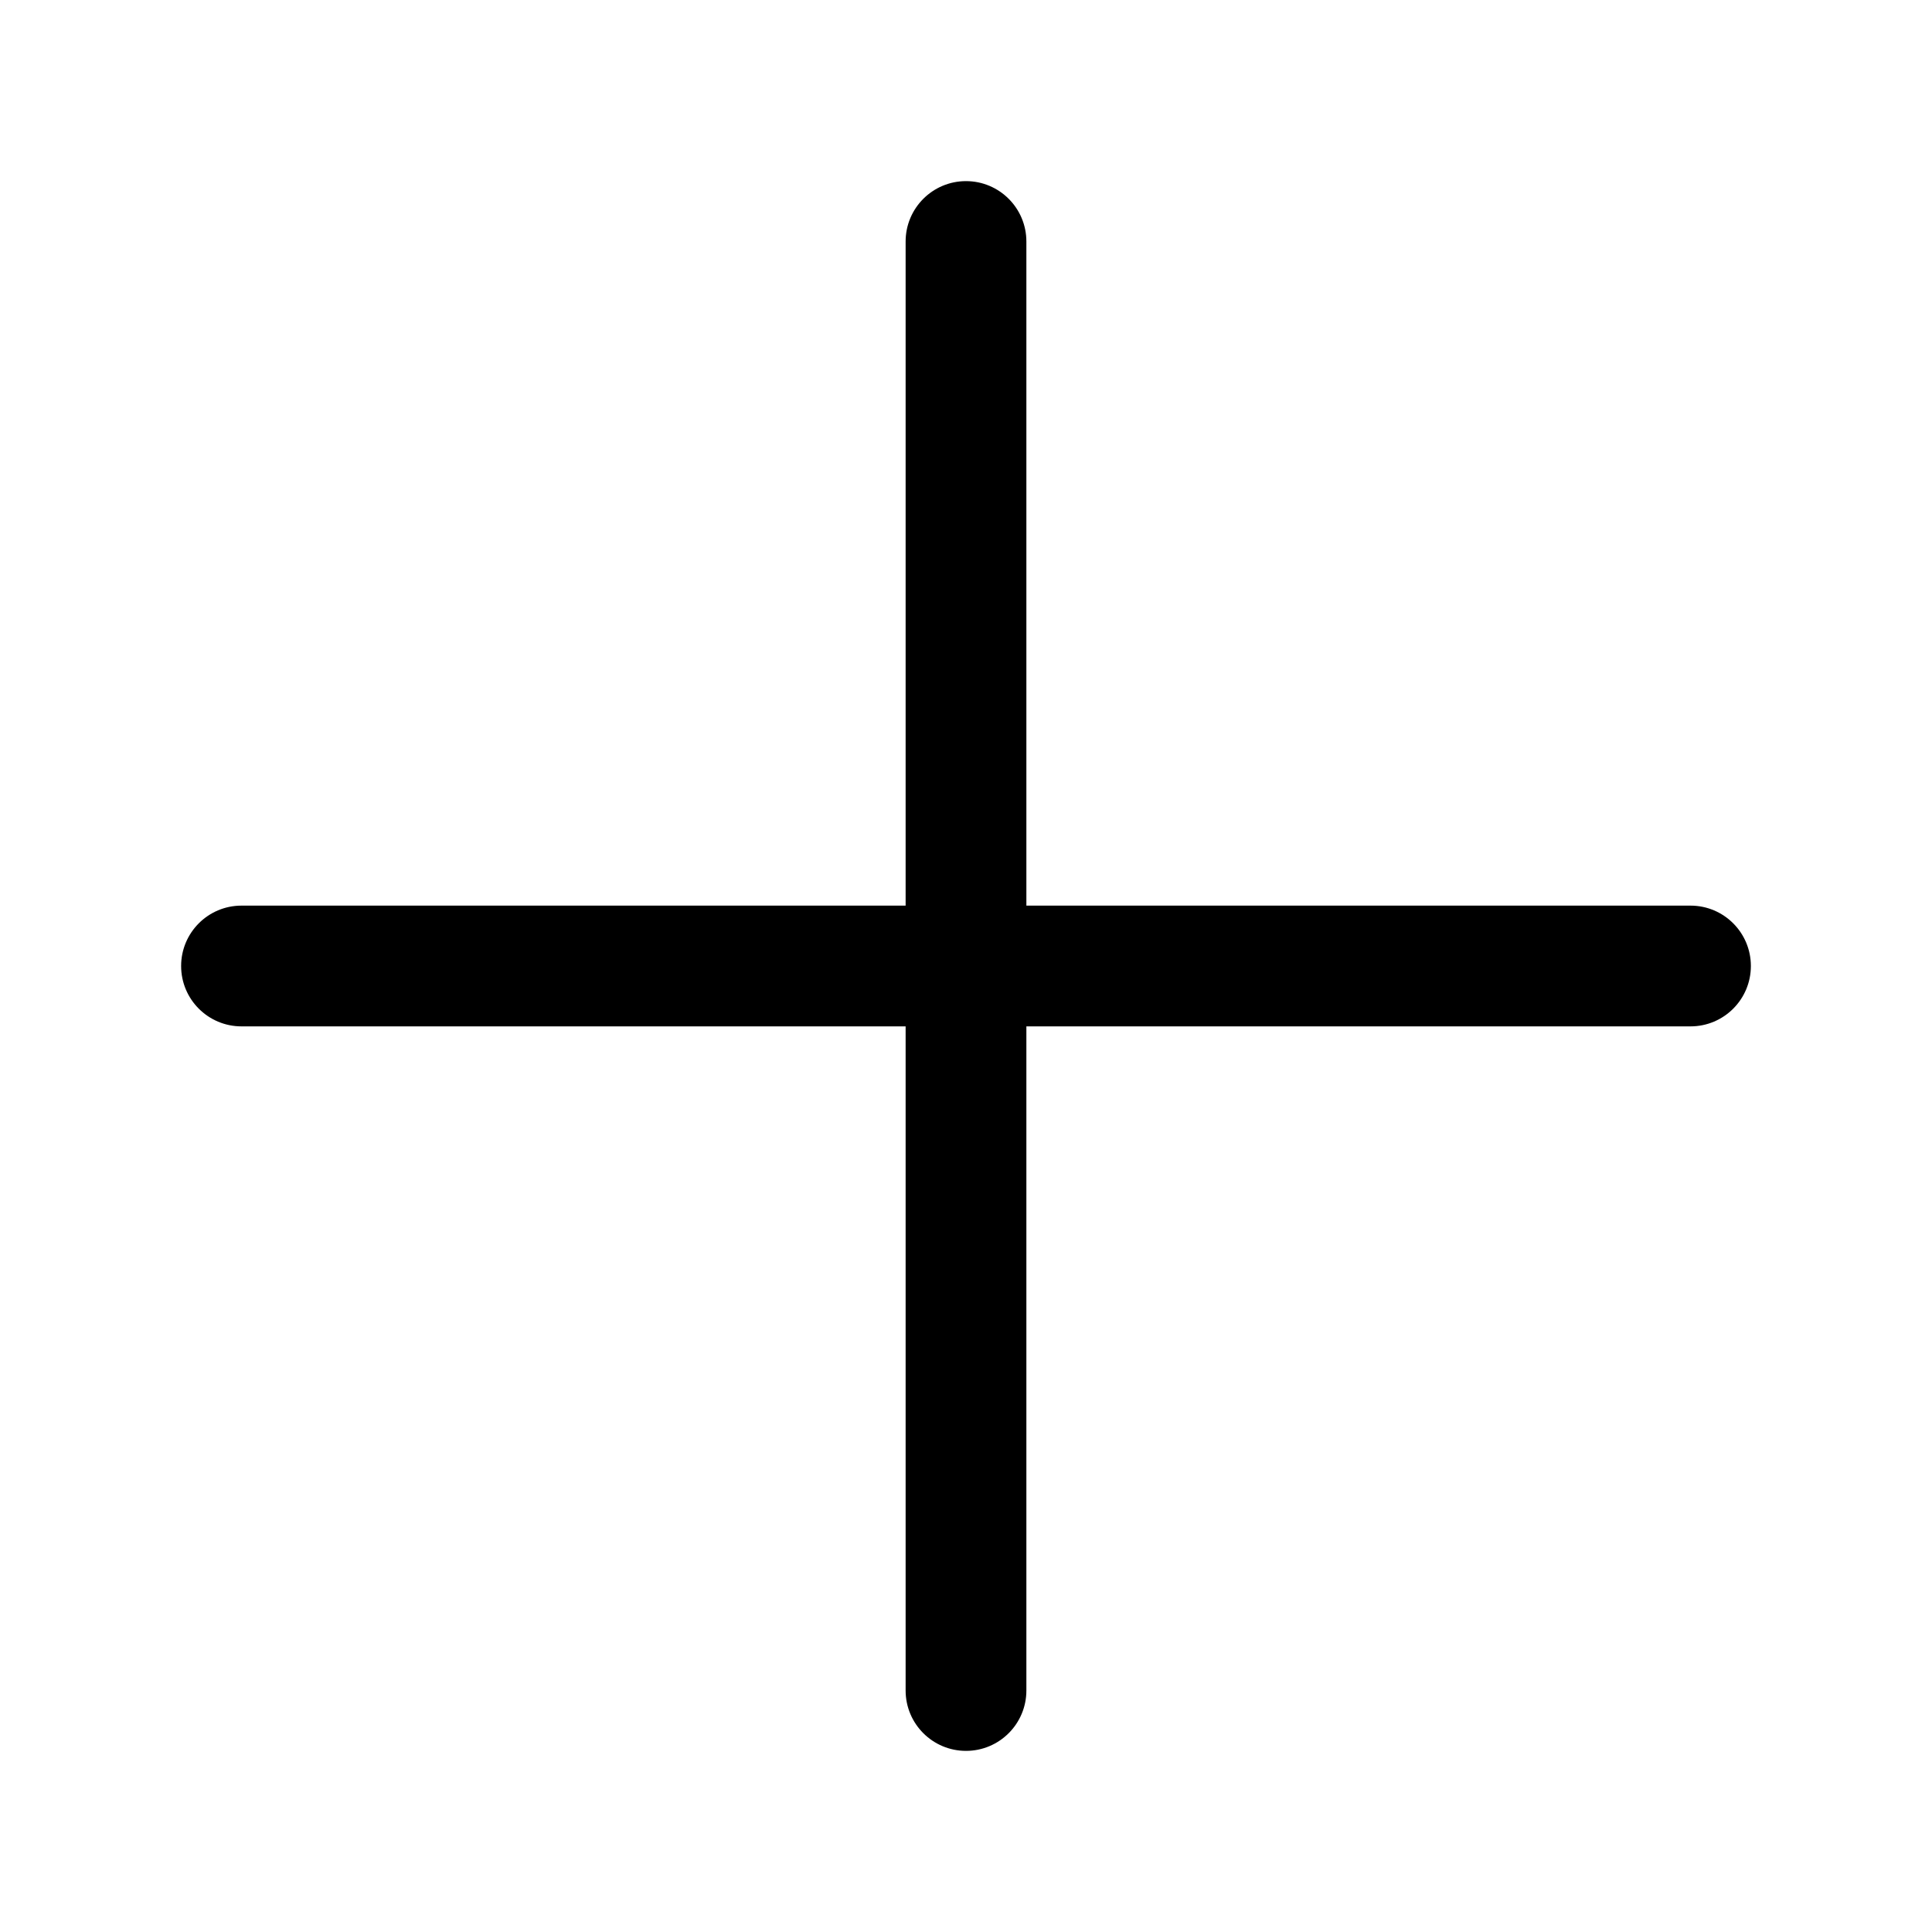
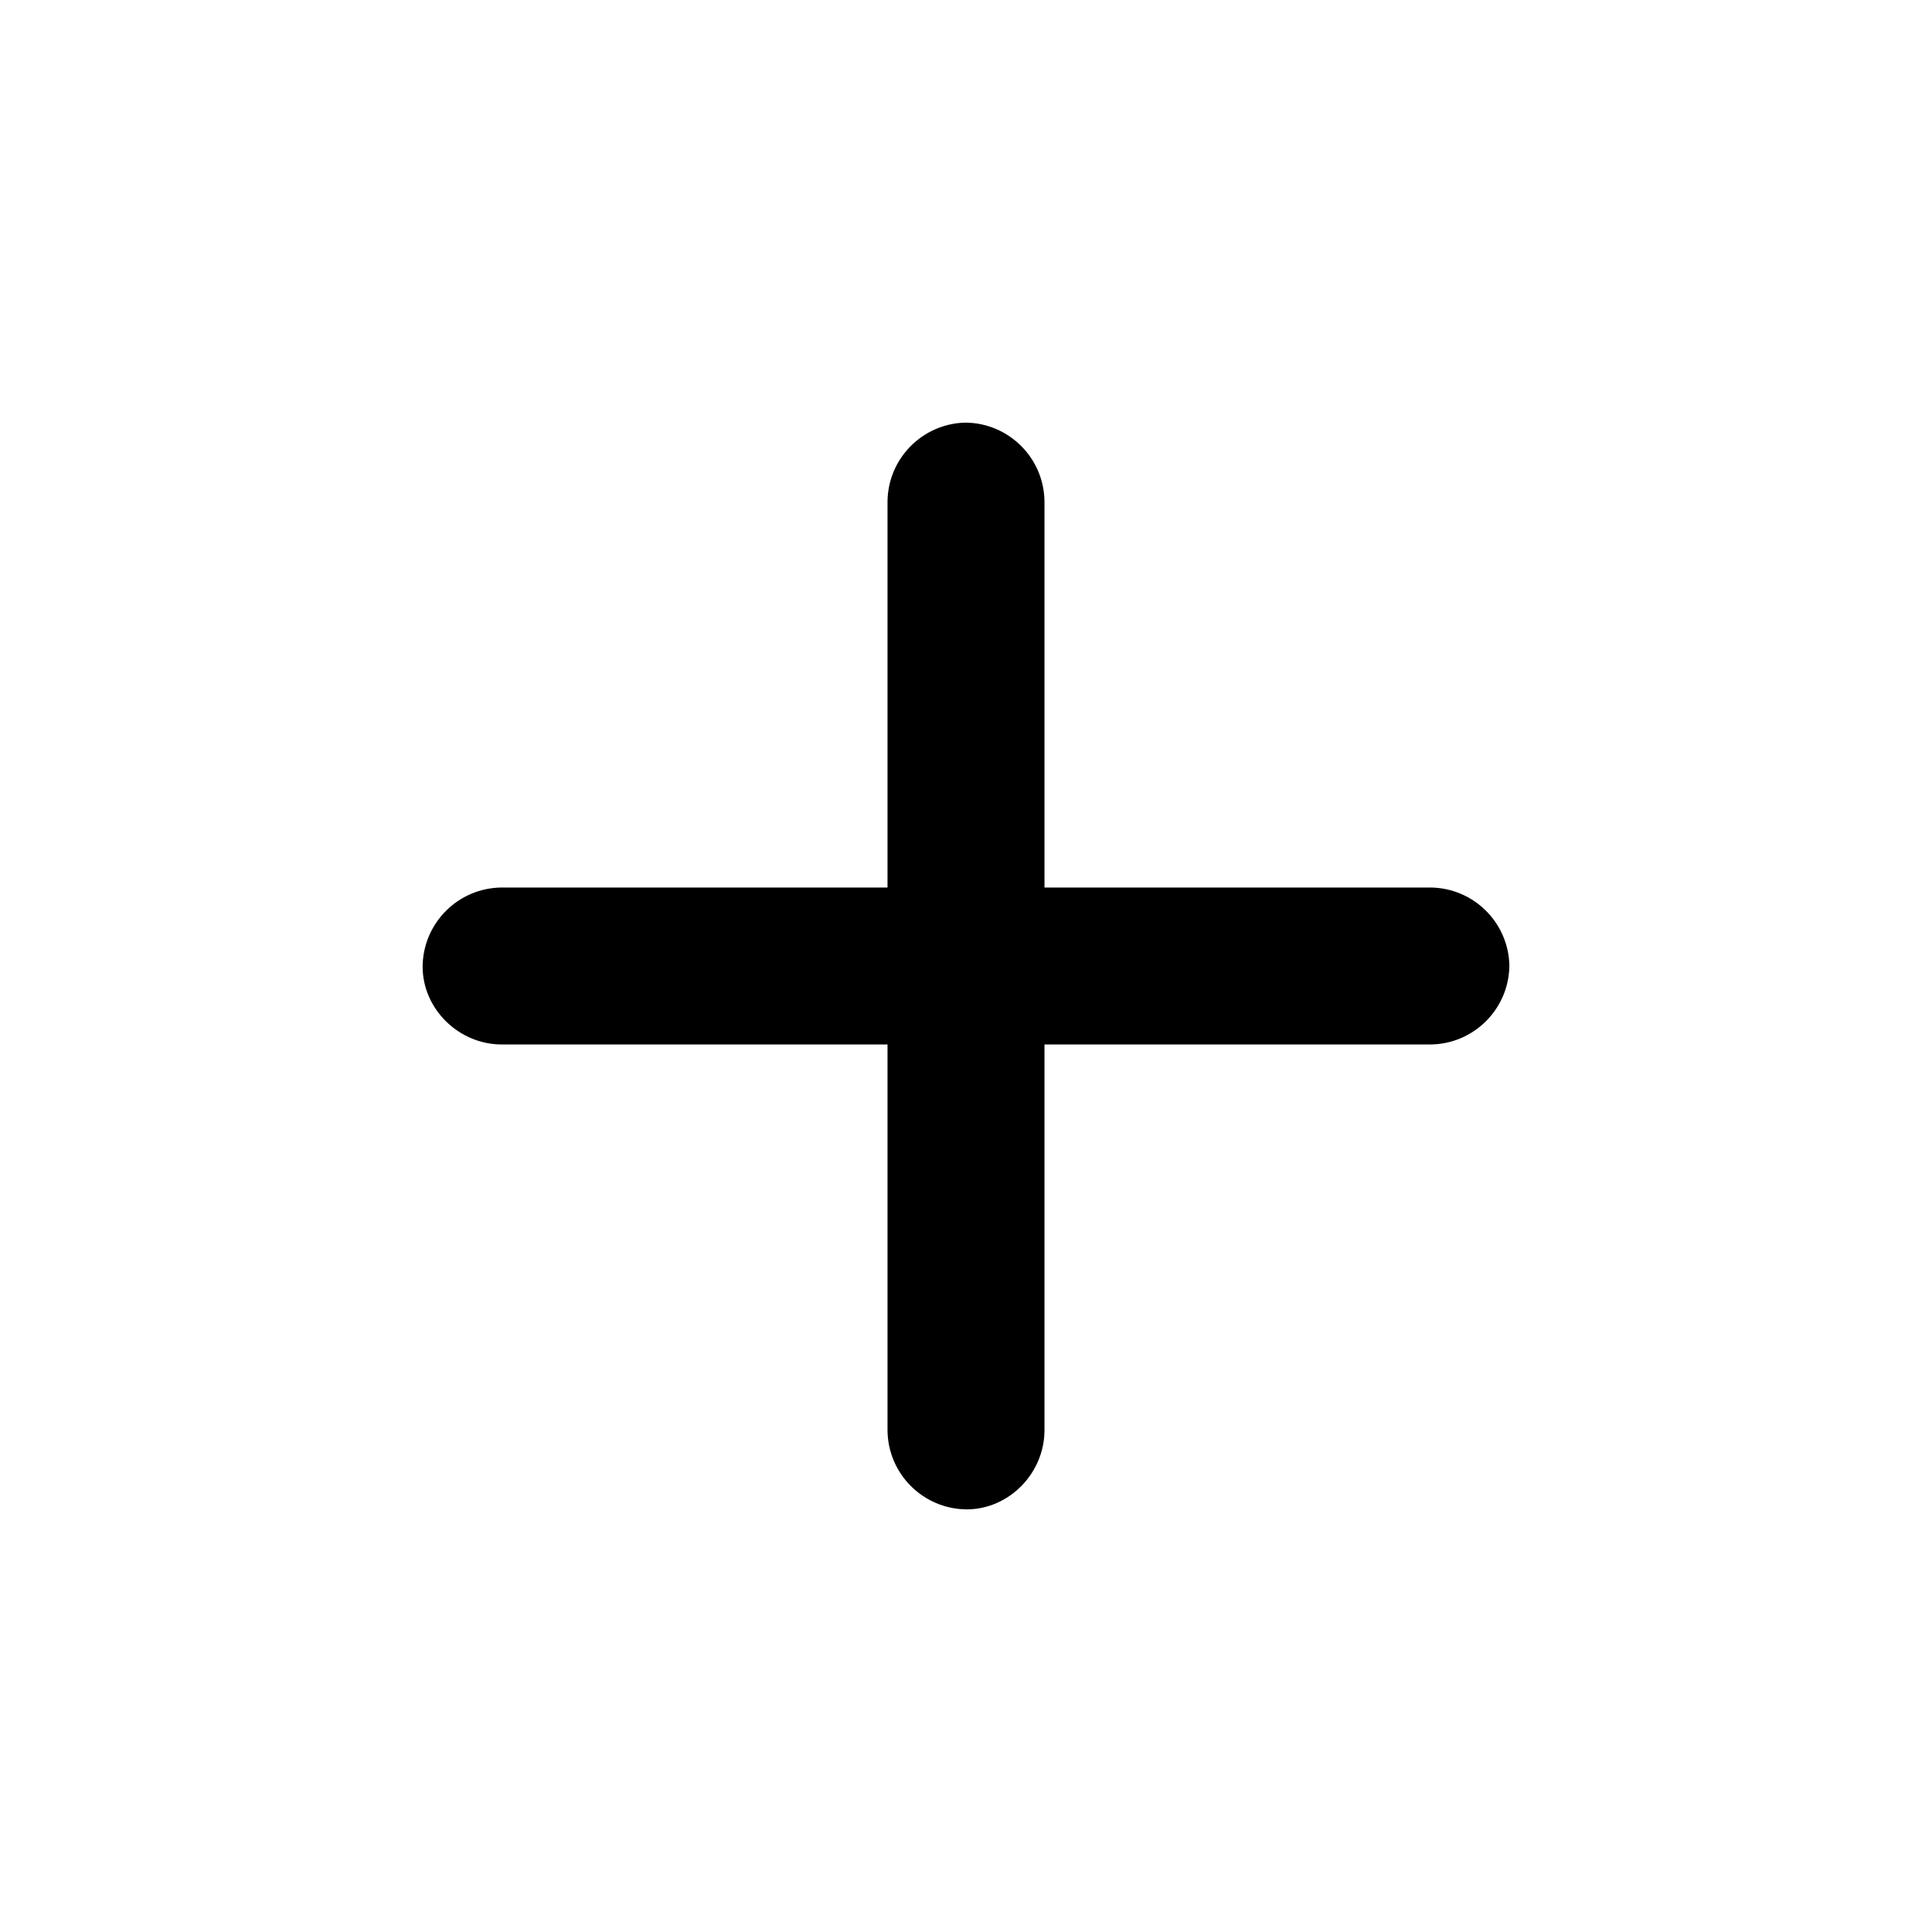
- <svg xmlns="http://www.w3.org/2000/svg" viewBox="0 0 1024 1024">
-   <path fill="currentColor" d="M480 480V128a32 32 0 0 1 64 0v352h352a32 32 0 1 1 0 64H544v352a32 32 0 1 1-64 0V544H128a32 32 0 0 1 0-64z" />
+ <svg xmlns="http://www.w3.org/2000/svg" viewBox="0 0 16 16">
+   <path fill="currentColor" d="M7.35 8.65v3.193a.66.66 0 0 0 .655.657c.35 0 .645-.298.645-.657V8.65h3.193a.66.66 0 0 0 .657-.655.66.66 0 0 0-.657-.645H8.65V4.157a.66.66 0 0 0-.655-.657.66.66 0 0 0-.645.657V7.35H4.157a.66.66 0 0 0-.657.655c0 .35.298.645.657.645z" />
</svg>
